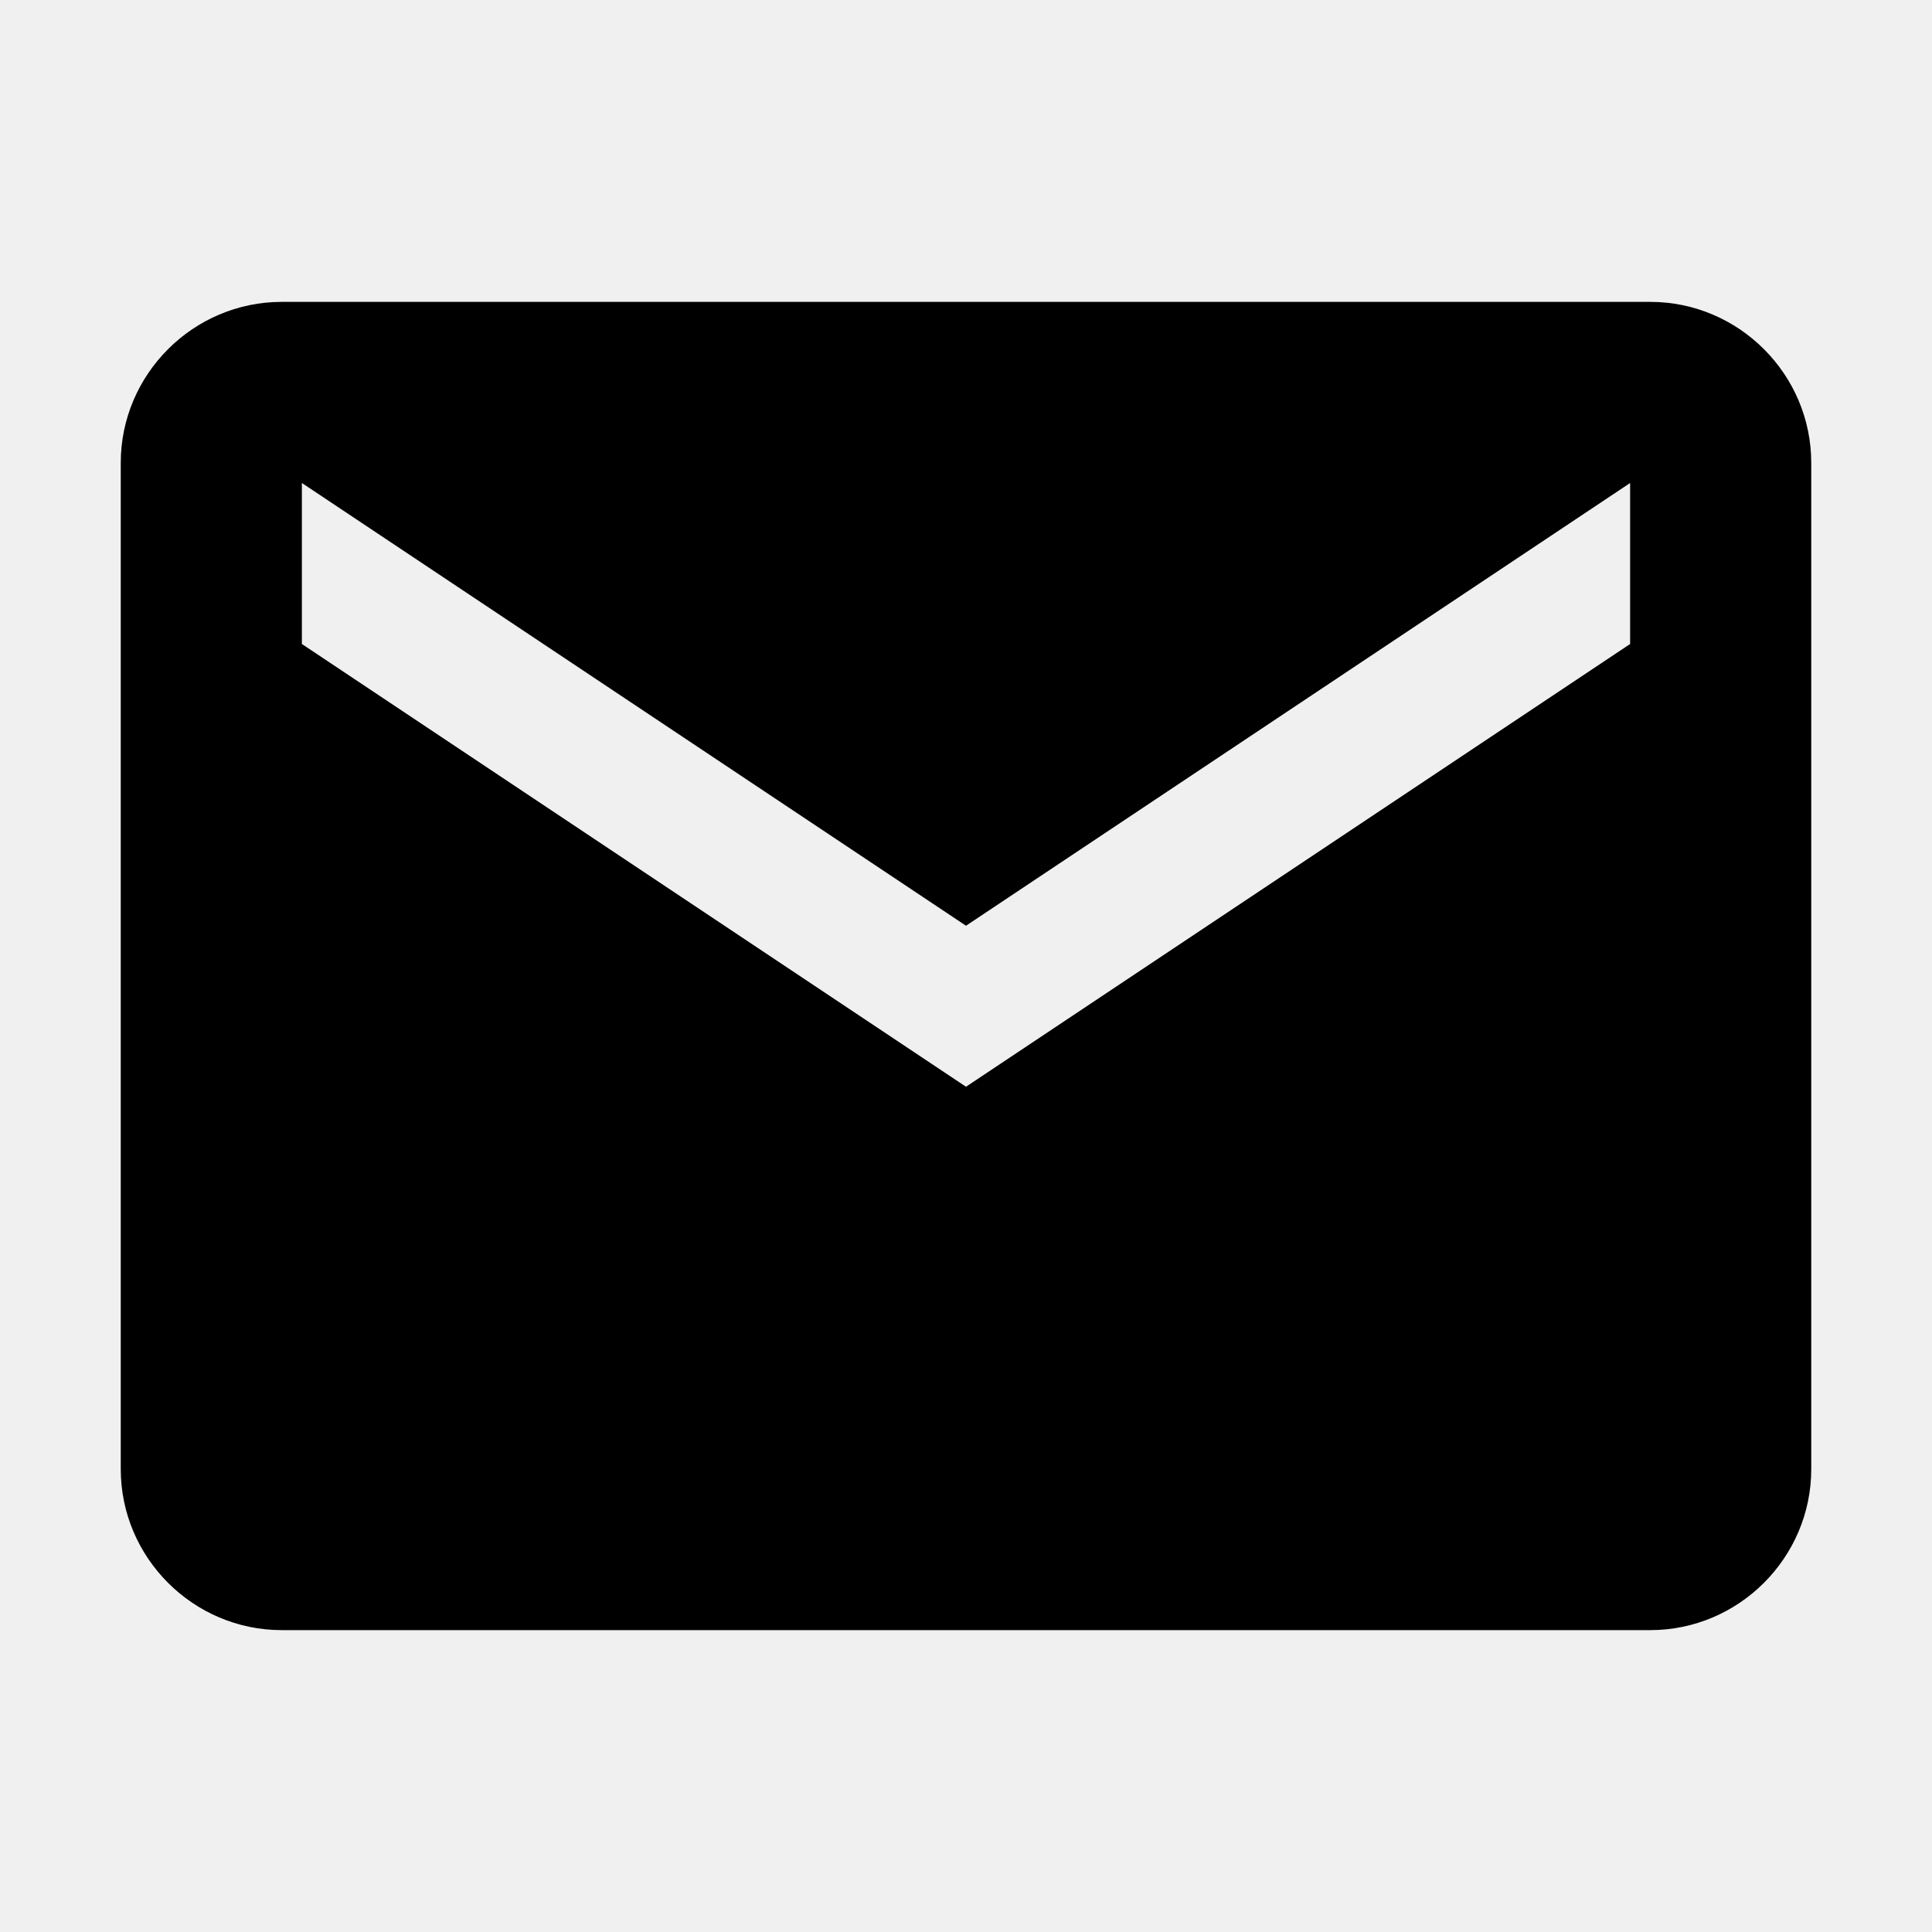
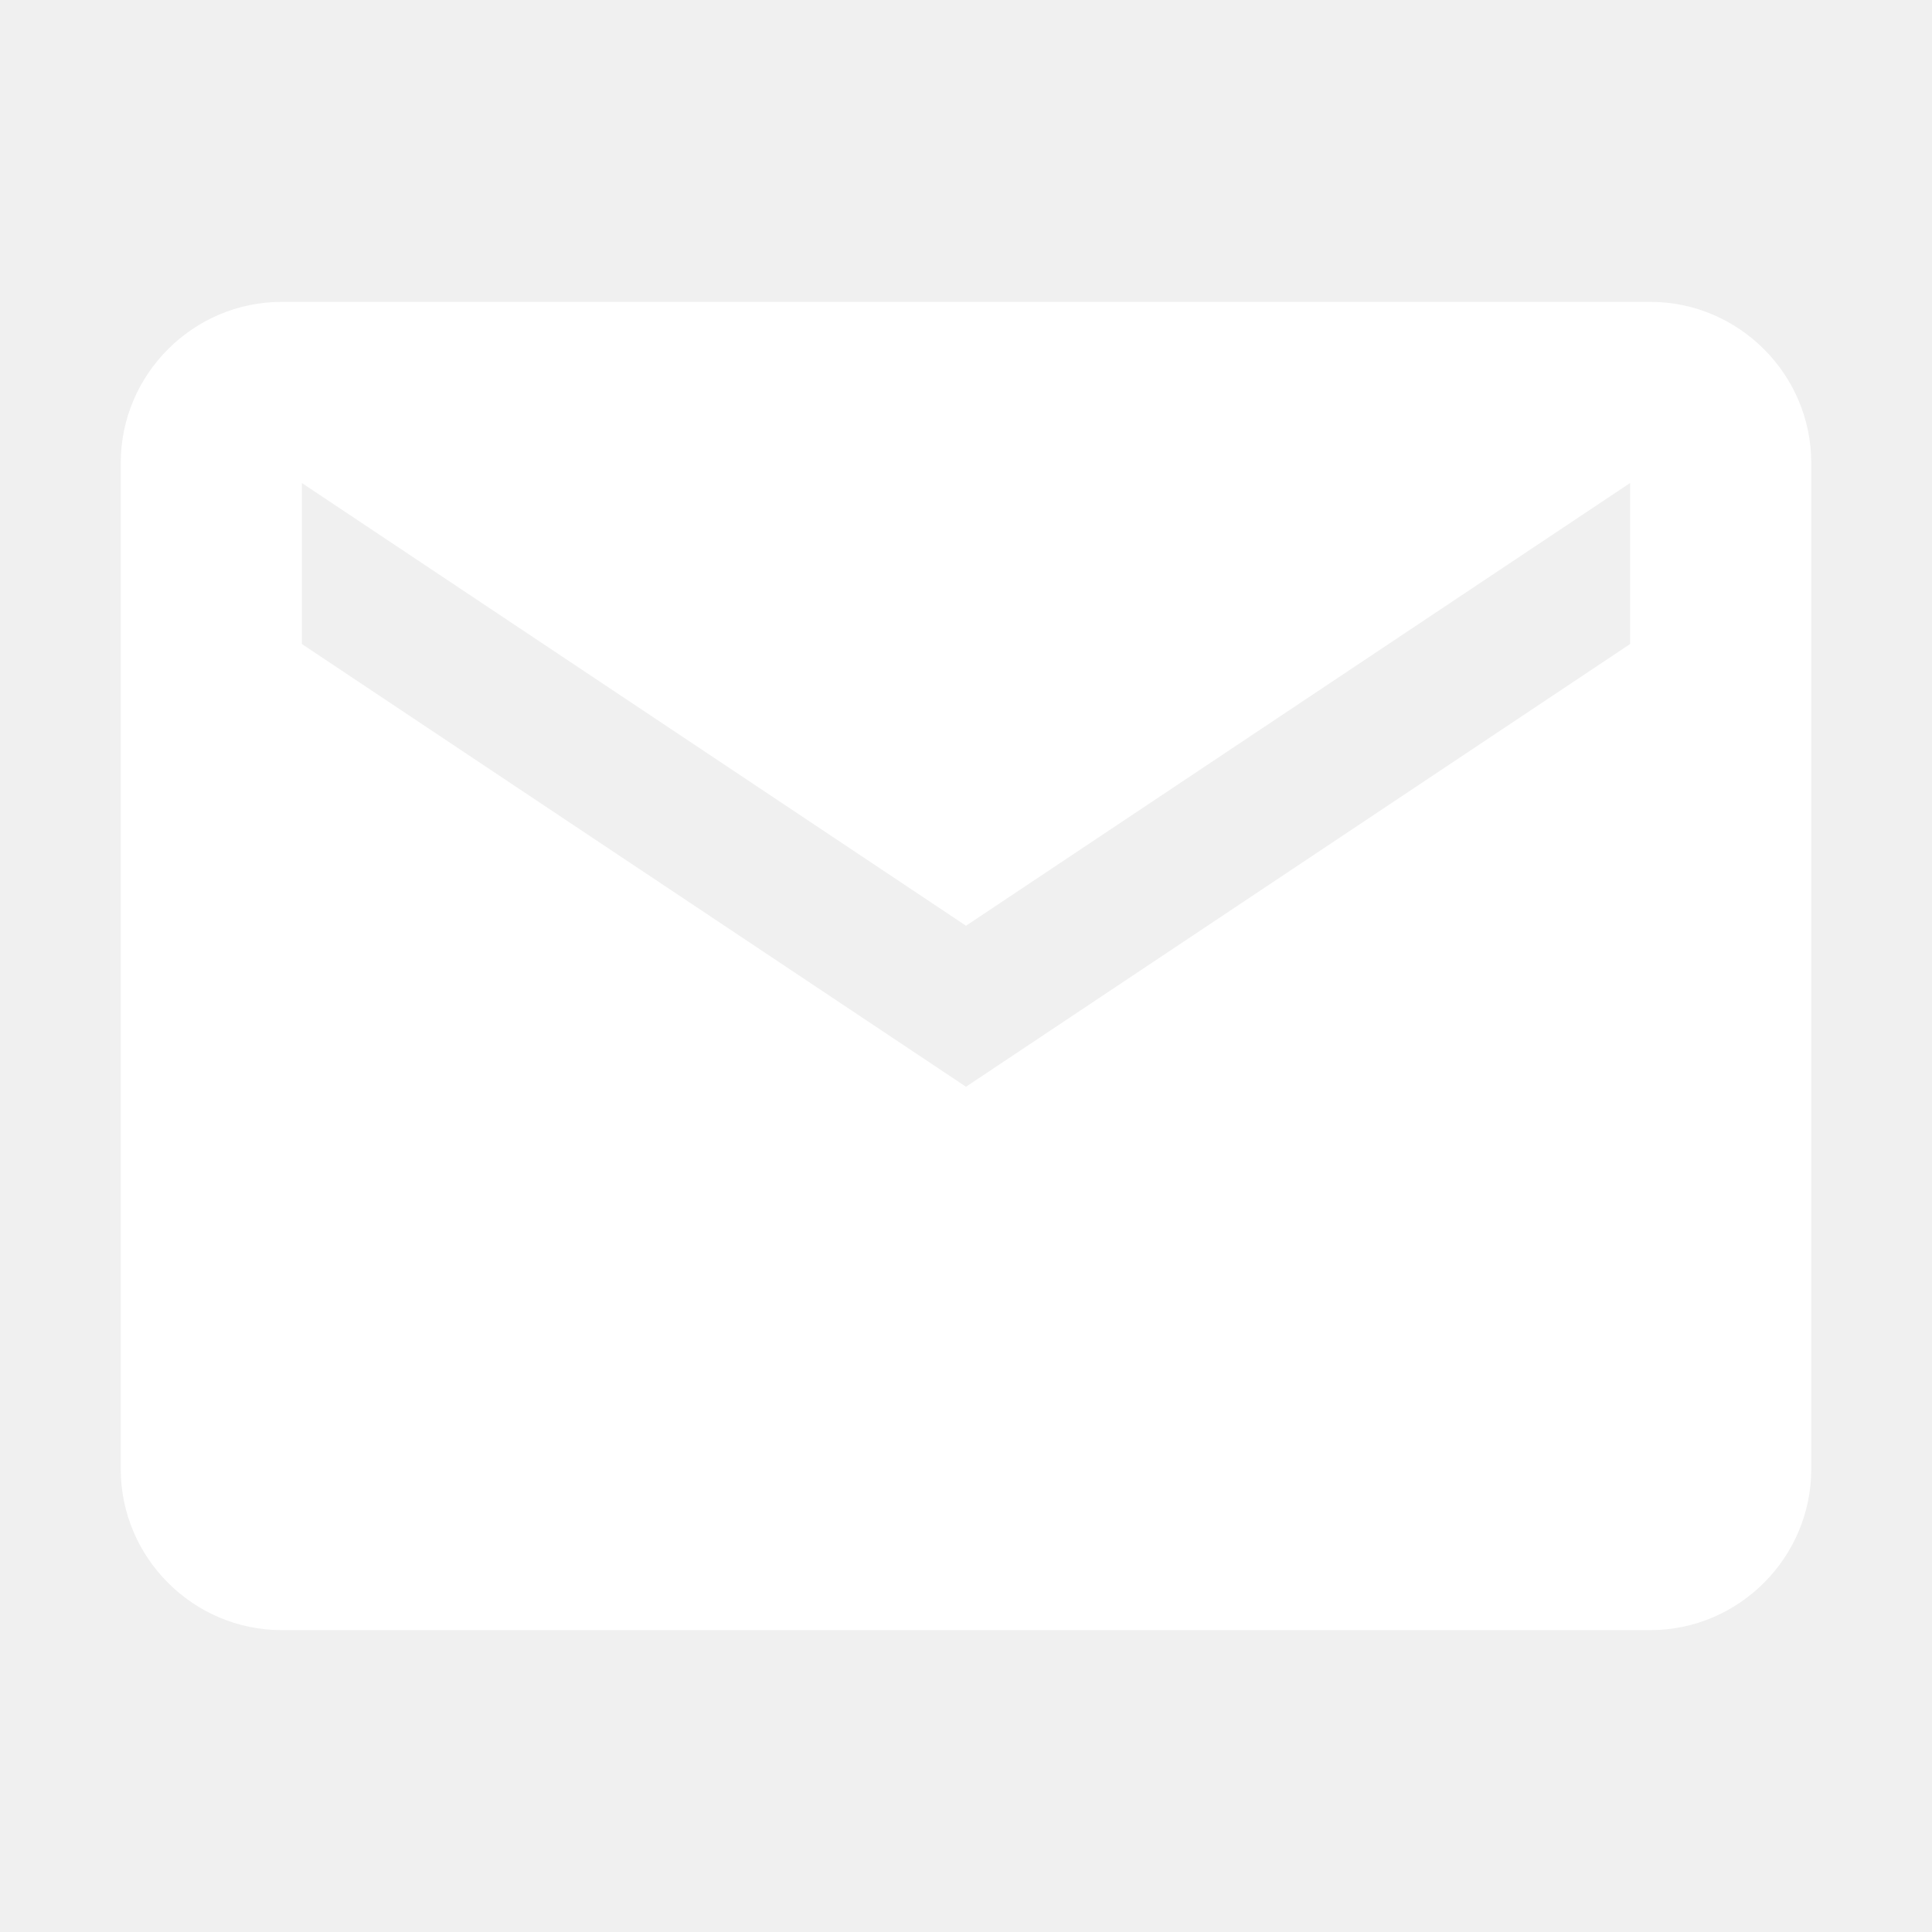
- <svg xmlns="http://www.w3.org/2000/svg" viewBox="0 0 512 512">
+ <svg xmlns="http://www.w3.org/2000/svg" viewBox="0 0 512 512" style="fill:#ffffff;">
  <path d="M437.332 80H74.668C51.199 80 32 99.198 32 122.667v266.666C32 412.802 51.199 432 74.668 432h362.664C460.801 432 480 412.802 480 389.333V122.667C480 99.198 460.801 80 437.332 80zM432 170.667L256 288 80 170.667V128l176 117.333L432 128v42.667z" />
</svg>
